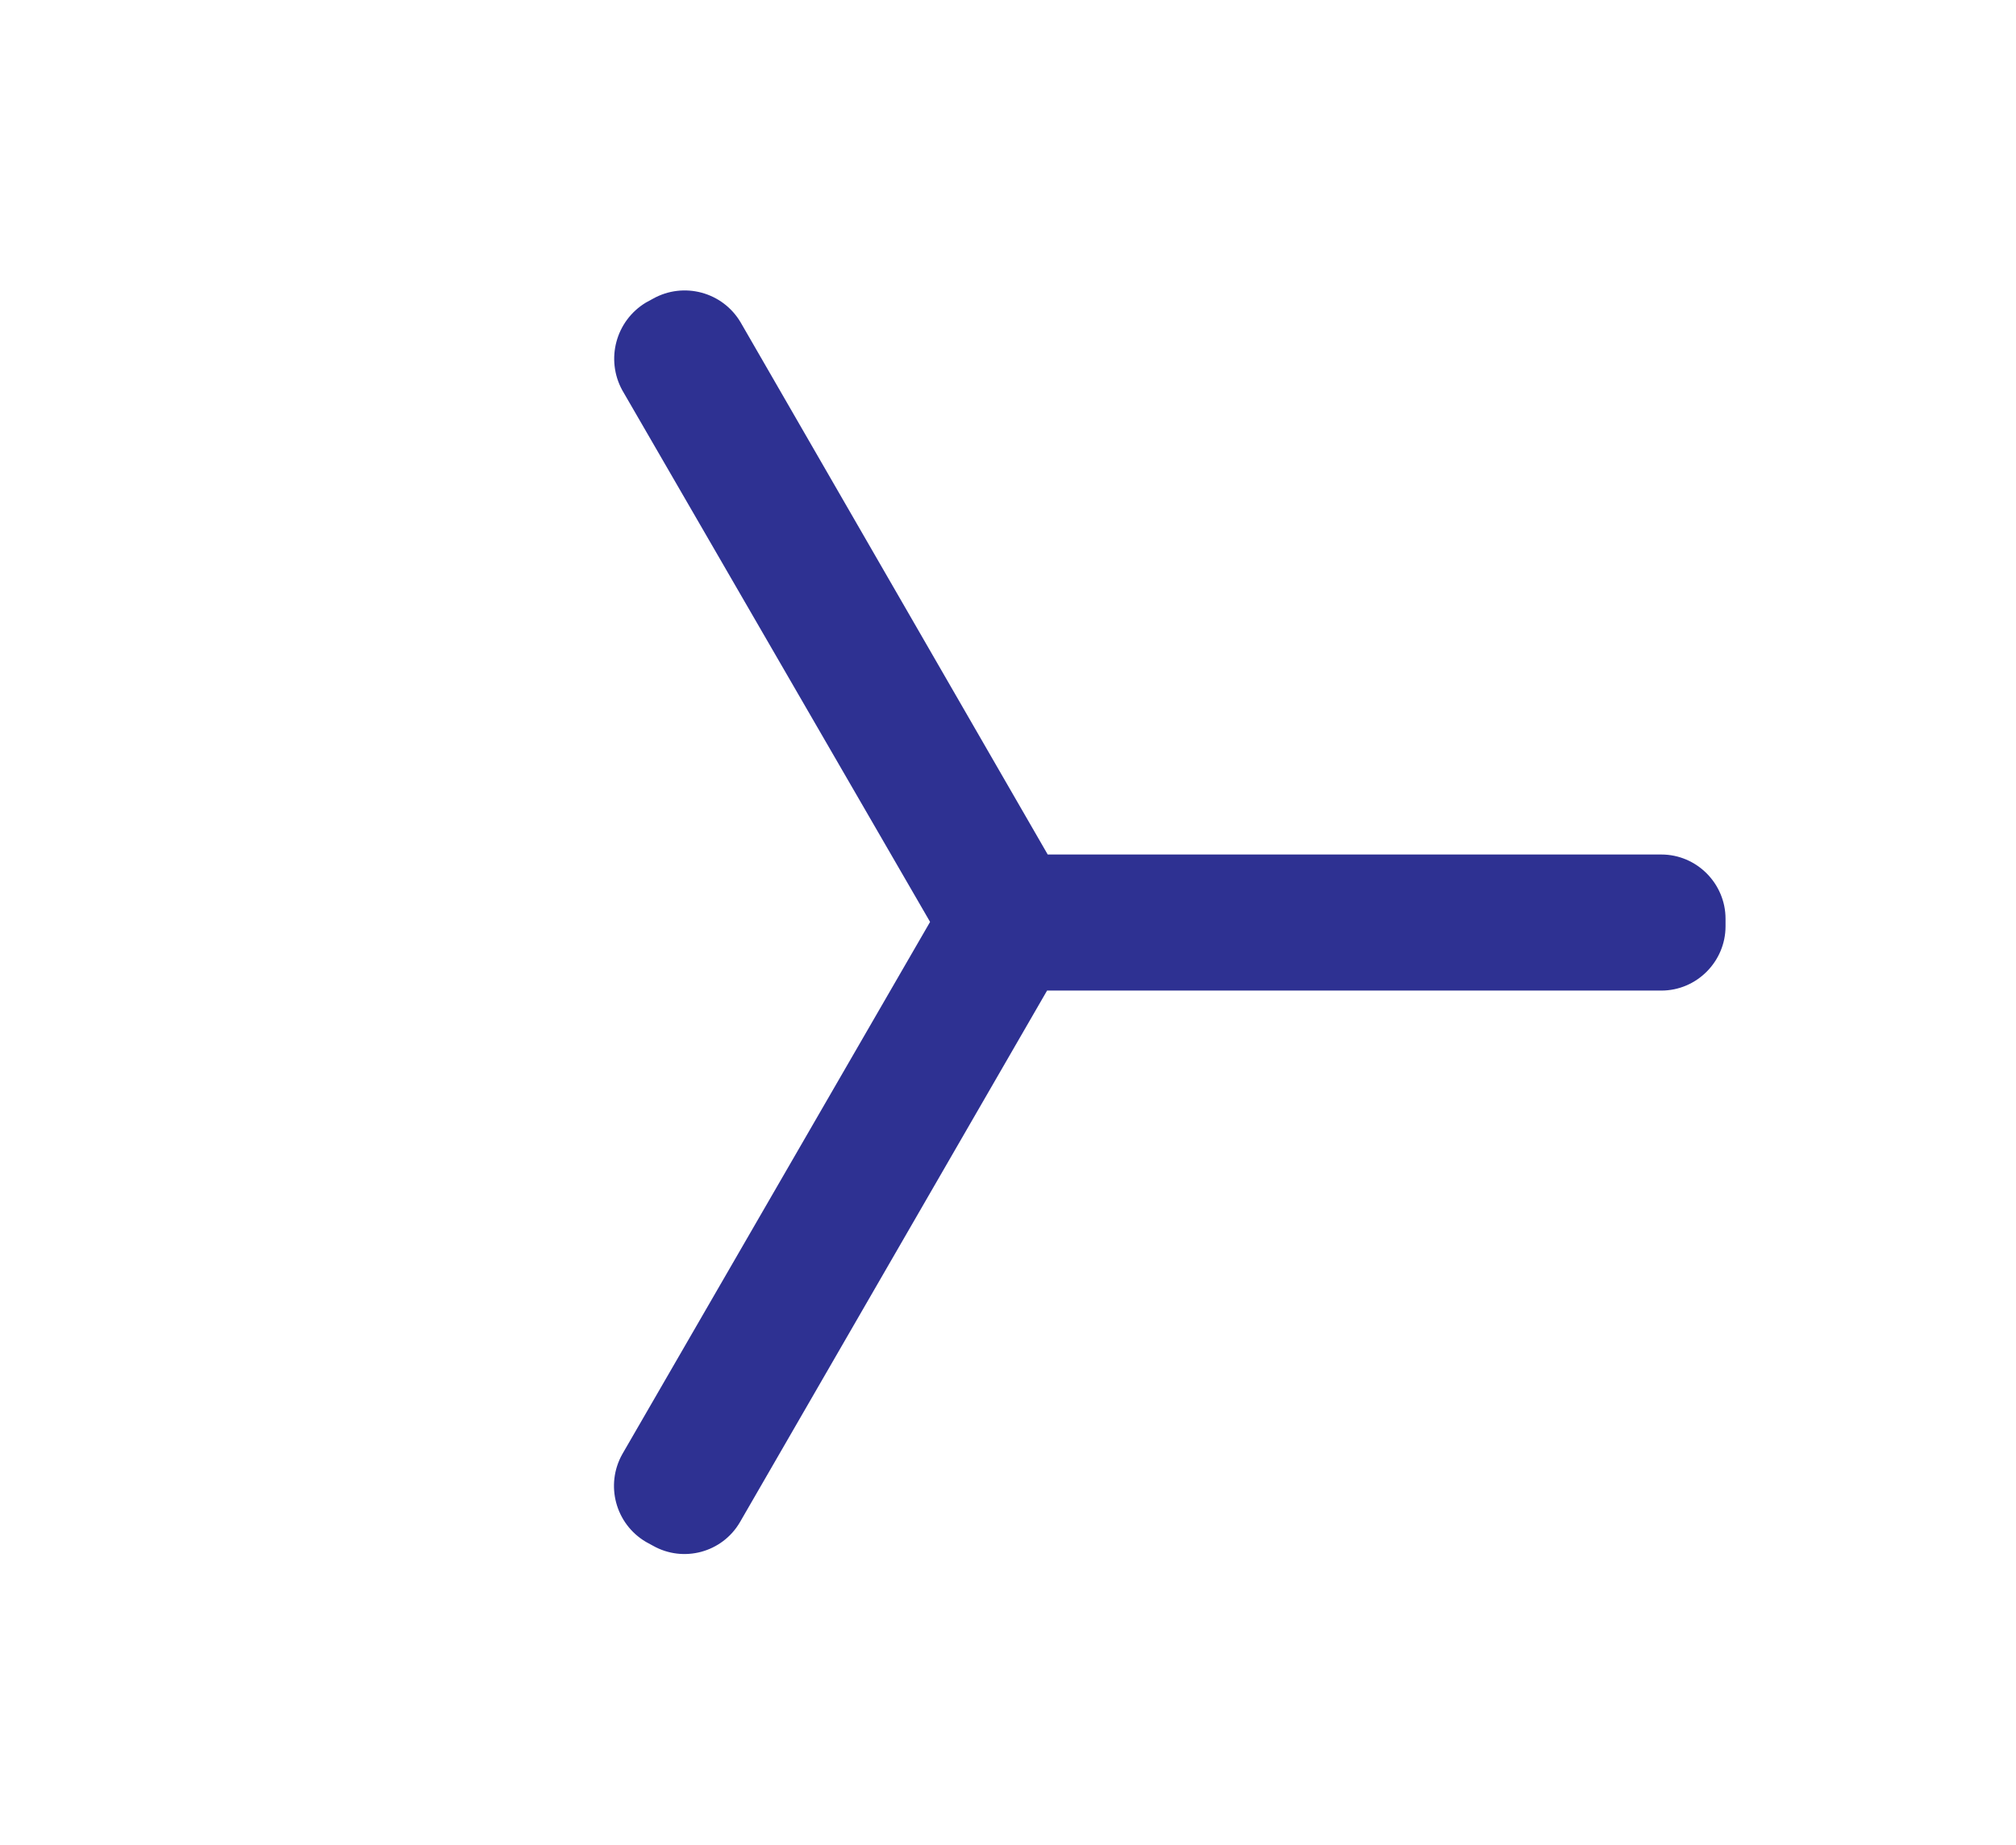
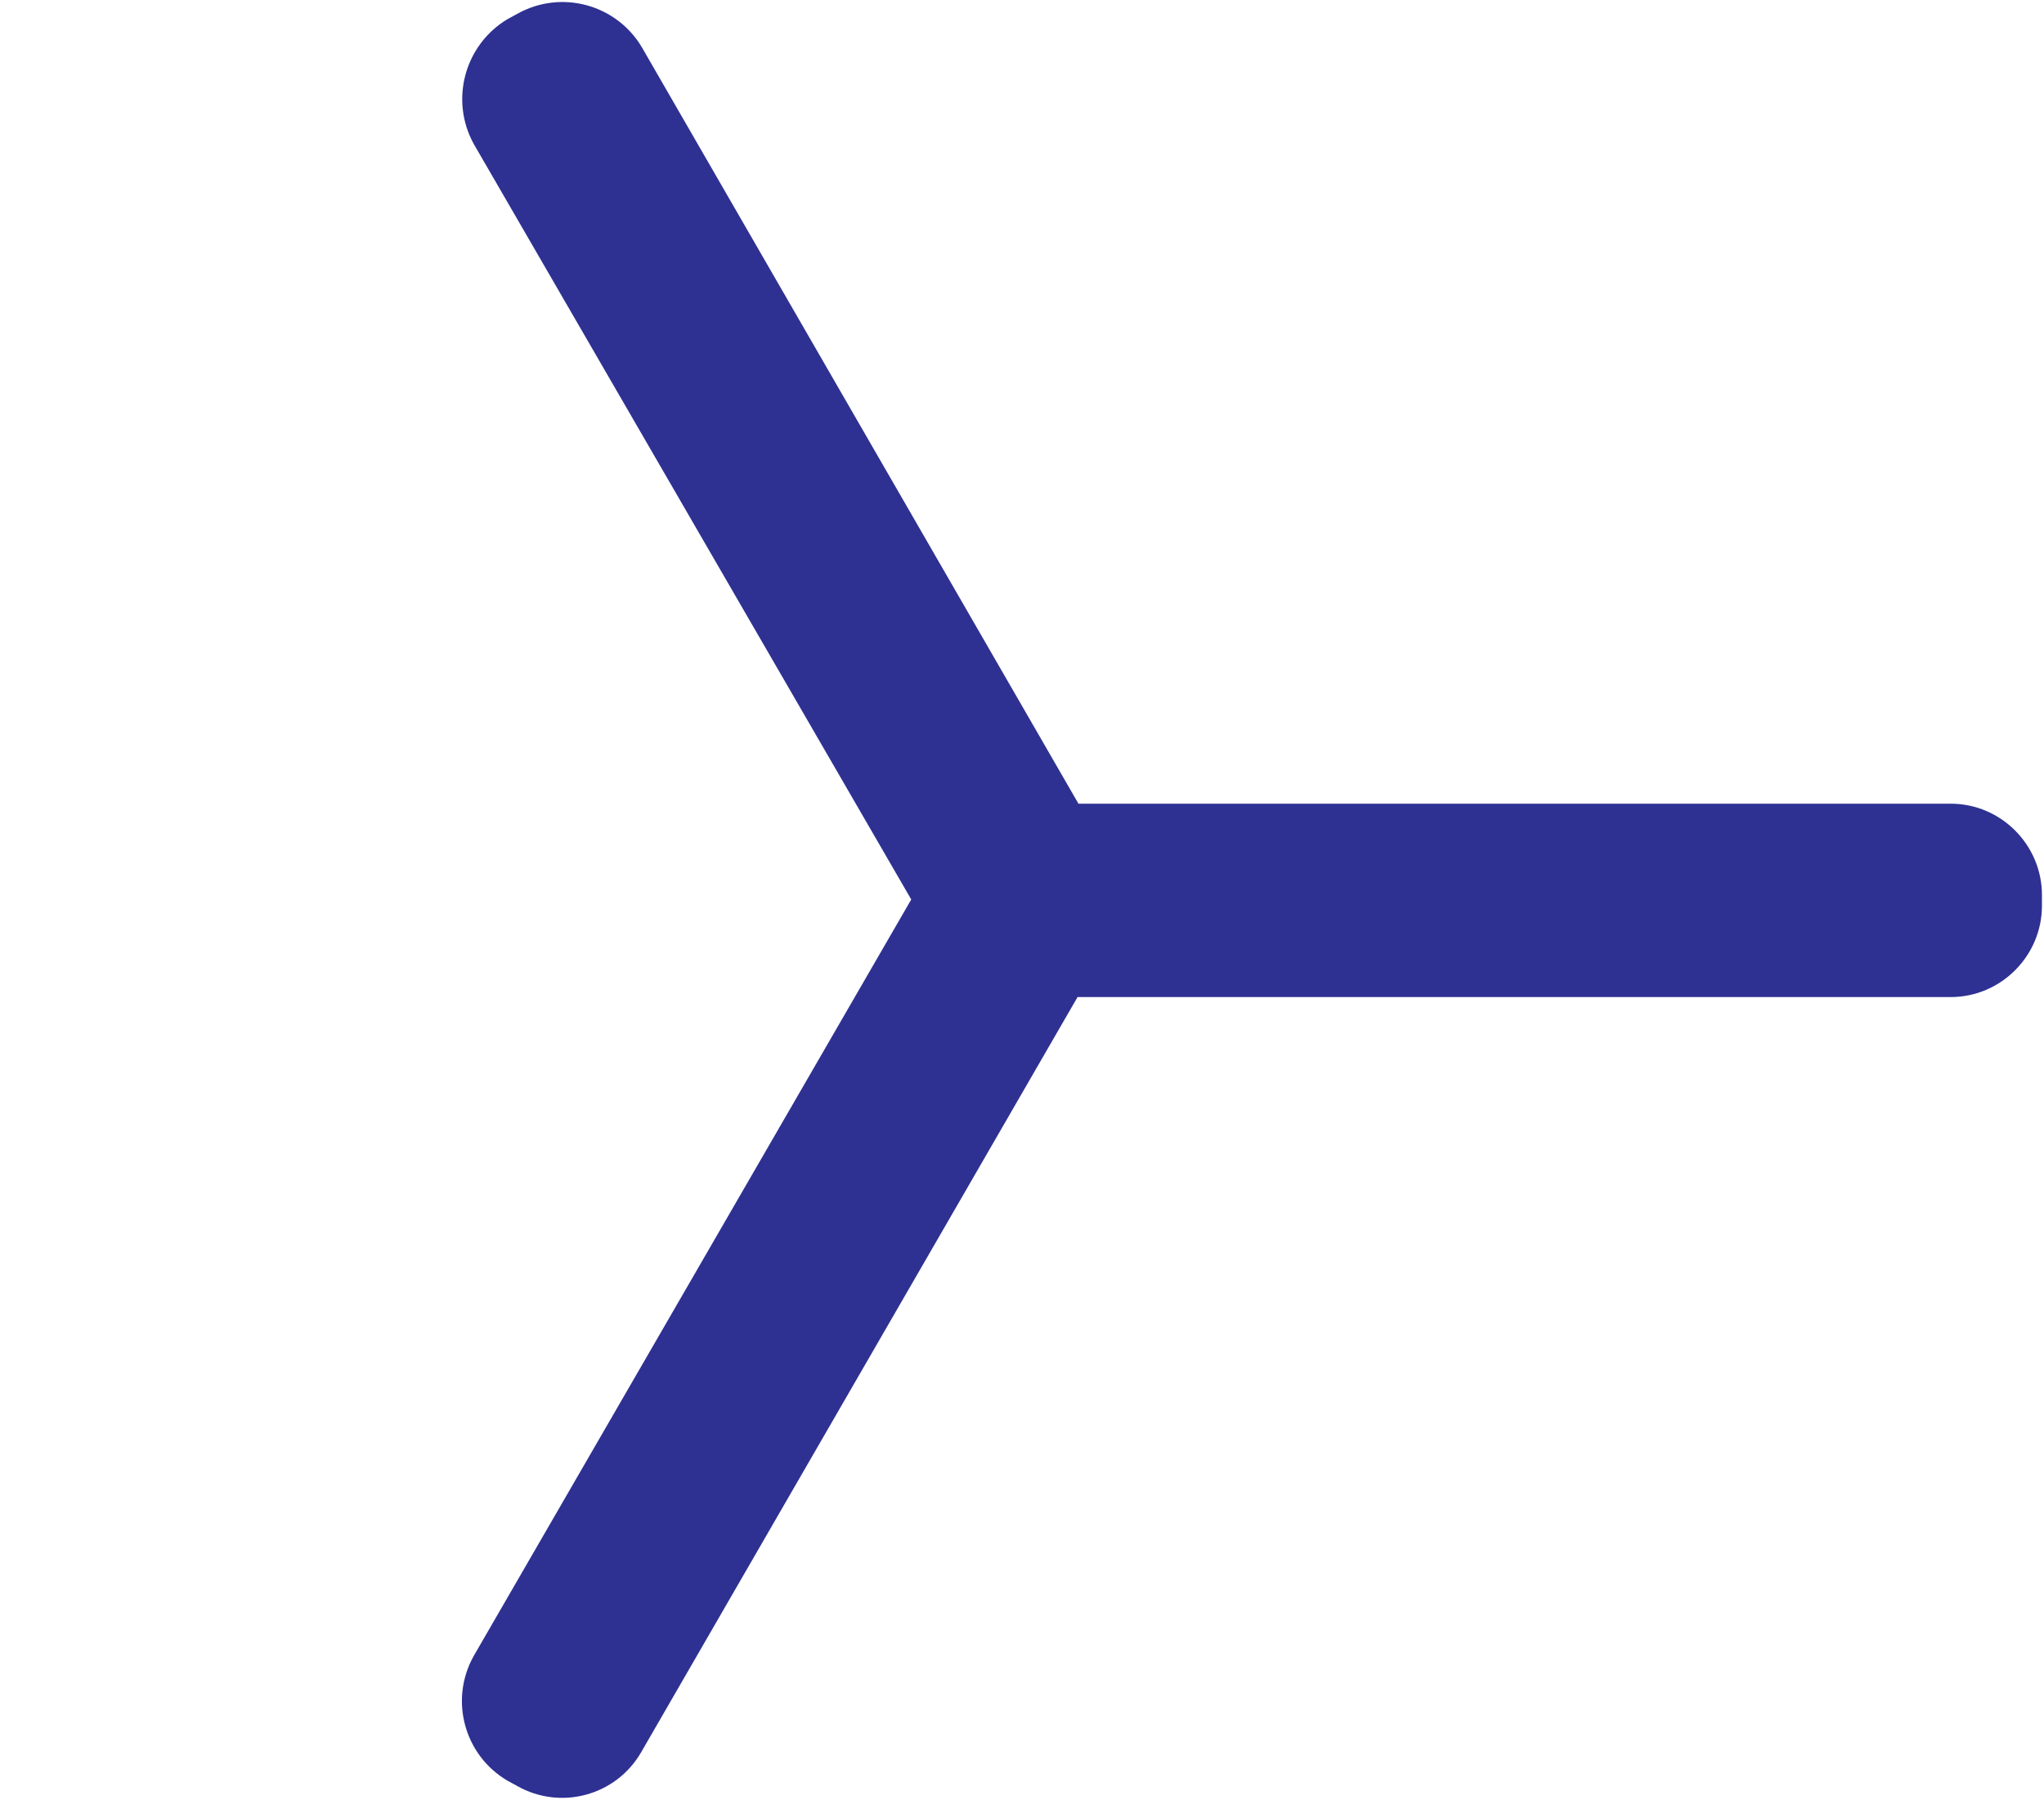
- <svg xmlns="http://www.w3.org/2000/svg" viewBox="-50 -50 348.76 319.09">
+ <svg xmlns="http://www.w3.org/2000/svg" viewBox="0 0 248.76 219.09">
  <path d="m78.12 5.76 53.13 92.07H237.4c6.16 0 11.11 5.06 11.11 11.11v1.32c0 6.05-4.95 11.11-11.11 11.11H131.14l-53.13 91.96a11.1 11.1 0 0 1-15.07 4.07l-1.21-.66a11.24 11.24 0 0 1-4.07-15.18l53.24-92.07-53.24-91.96a11.35 11.35 0 0 1 4.07-15.18l1.21-.66a11.24 11.24 0 0 1 15.18 4.07Z" style="fill:#2e3192" />
  <path fill="none" d="m11.15 97.72 106.3.02 53.07-91.92a11.16 11.16 0 0 1 15.18-4.07l1.14.66a11.15 11.15 0 0 1 4.07 15.18l-53.13 92.02 53.07 91.99c3.09 5.21 1.15 12.09-4.01 15.09l-1.18.72a11.24 11.24 0 0 1-15.18-4.07l-53.11-92.14-106.26.13A11.34 11.34 0 0 1 0 110.22l.03-1.38c.07-6.06 5-11.08 11.11-11.11Z" />
</svg>
